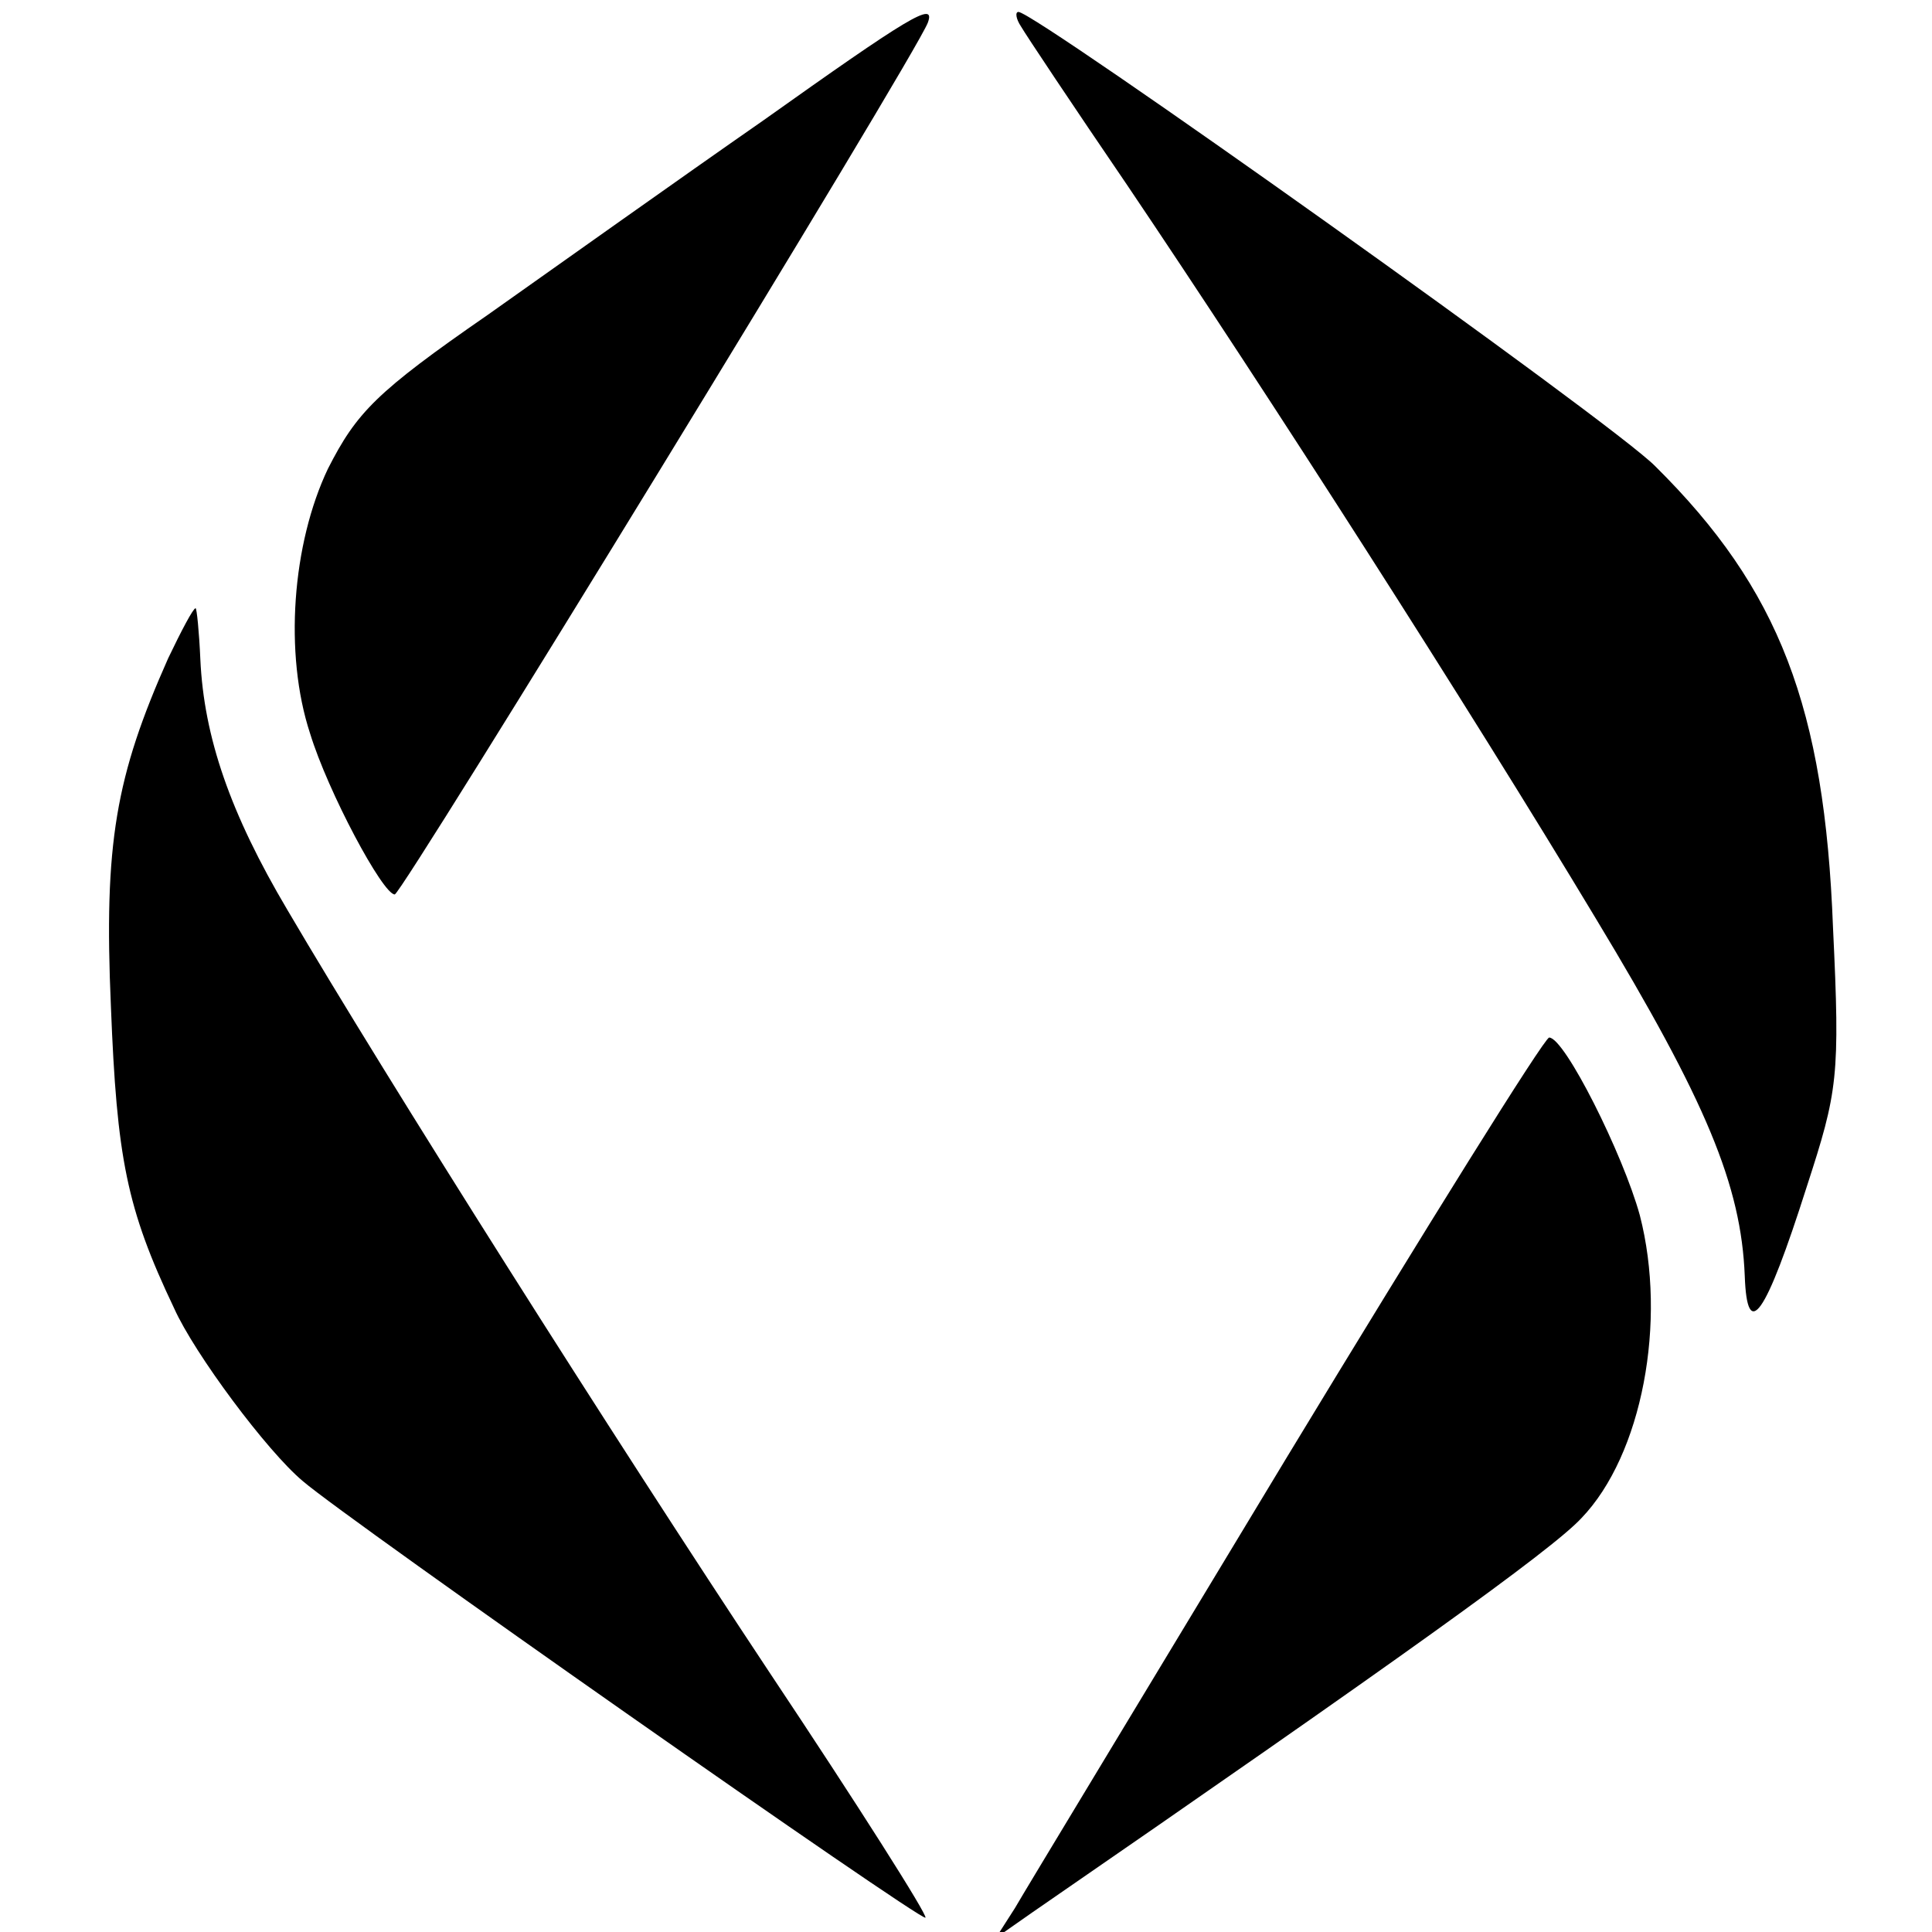
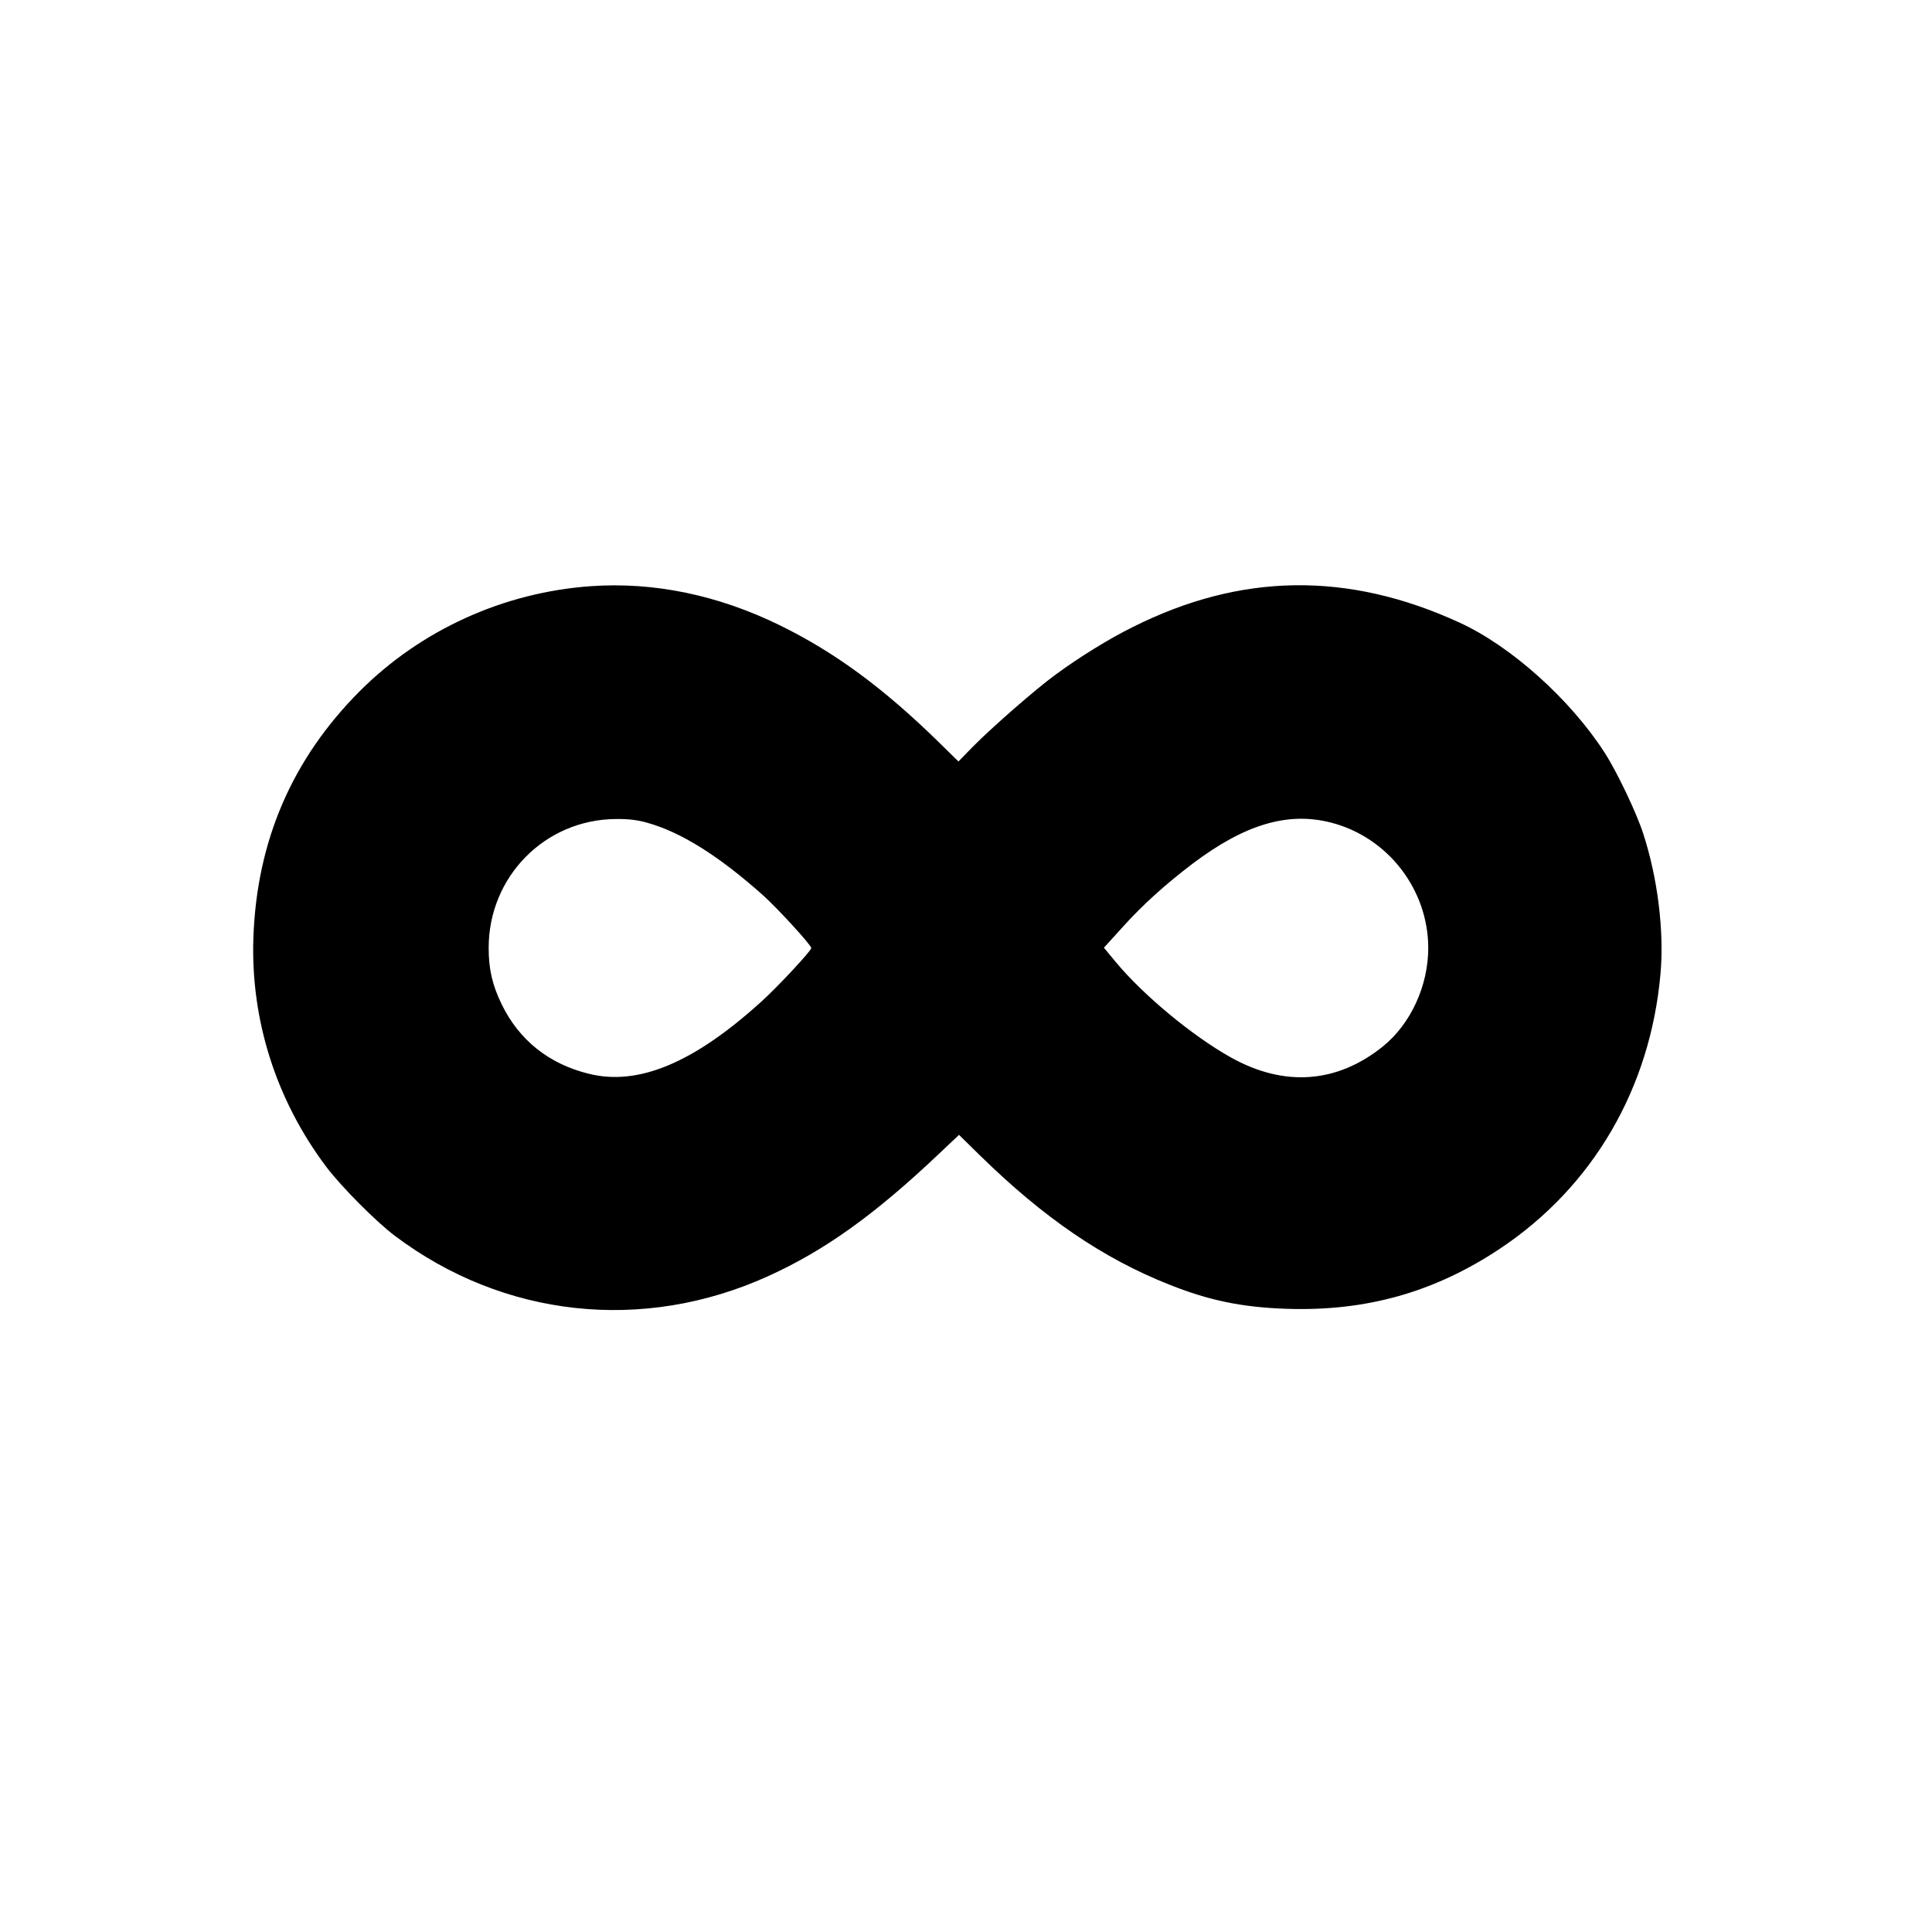
- <svg xmlns="http://www.w3.org/2000/svg" version="1.0" width="162pt" height="162pt" viewBox="0 0 162 162" preserveAspectRatio="xMidYMid meet">
-   <g transform="translate(0,162) scale(0.1,-0.1)" fill="#000000" stroke="none">
-     <path d="M640 1519 c-69 -48 -173 -122 -231 -163 -94 -65 -110 -82 -134 -129 -30 -63 -37 -155 -15 -222 15 -49 61 -135 71 -135 6 0 437 704 447 731 7 19 -17 4 -138 -82z" />
-     <path d="M856 1598 c4 -7 44 -67 89 -133 118 -175 286 -437 393 -615 93 -154 122 -224 125 -300 2 -55 17 -35 52 75 26 80 28 92 22 217 -7 185 -45 284 -149 387 -35 36 -520 381 -534 381 -3 0 -2 -6 2 -12z" />
-     <path d="M141 1068 c-44 -99 -54 -155 -48 -292 5 -127 13 -169 53 -253 17 -38 78 -120 108 -145 37 -32 518 -369 522 -366 2 2 -57 95 -131 206 -132 199 -320 496 -404 639 -48 81 -70 145 -73 210 -1 23 -3 43 -4 43 -2 0 -12 -19 -23 -42z" />
-     <path d="M1079 398 c-117 -194 -220 -364 -228 -378 l-16 -25 30 21 c306 211 436 304 461 331 51 53 72 165 49 254 -14 51 -63 149 -76 149 -4 0 -103 -159 -220 -352z" />
+ <svg xmlns="http://www.w3.org/2000/svg" version="1.0" width="1024pt" height="1024pt" viewBox="0 0 1024 1024" preserveAspectRatio="xMidYMid meet">
+   <g transform="translate(0,1024) scale(0.1,-0.1)" fill="#000000" stroke="none">
+     <path d="M3130 7133 c-461 -33 -898 -231 -1223 -556 -358 -359 -546 -793 -564 -1307 -15 -435 120 -860 386 -1214 79 -105 265 -292 365 -367 576 -433 1314 -513 1975 -214 301 136 566 326 905 647 l109 103 111 -109 c338 -331 651 -545 1004 -685 211 -84 385 -120 622 -128 421 -14 783 88 1129 318 493 328 798 849 852 1458 20 226 -15 508 -92 744 -36 111 -140 329 -205 429 -181 281 -495 563 -768 688 -592 272 -1160 264 -1733 -24 -124 -61 -287 -162 -410 -253 -103 -75 -332 -275 -436 -380 l-77 -79 -108 106 c-293 286 -548 473 -837 615 -328 161 -670 232 -1005 208z m298 -1253 c181 -50 380 -175 615 -384 79 -71 257 -265 257 -281 0 -14 -178 -206 -265 -284 -358 -325 -653 -448 -915 -382 -211 52 -368 178 -460 366 -50 102 -70 187 -70 301 0 378 299 681 675 683 62 1 114 -5 163 -19z m3627 0 c300 -77 515 -354 515 -665 0 -200 -93 -402 -240 -521 -243 -196 -524 -217 -807 -58 -203 113 -465 331 -610 506 l-62 75 99 109 c105 117 228 228 372 337 276 208 504 276 733 217z" />
  </g>
</svg>
